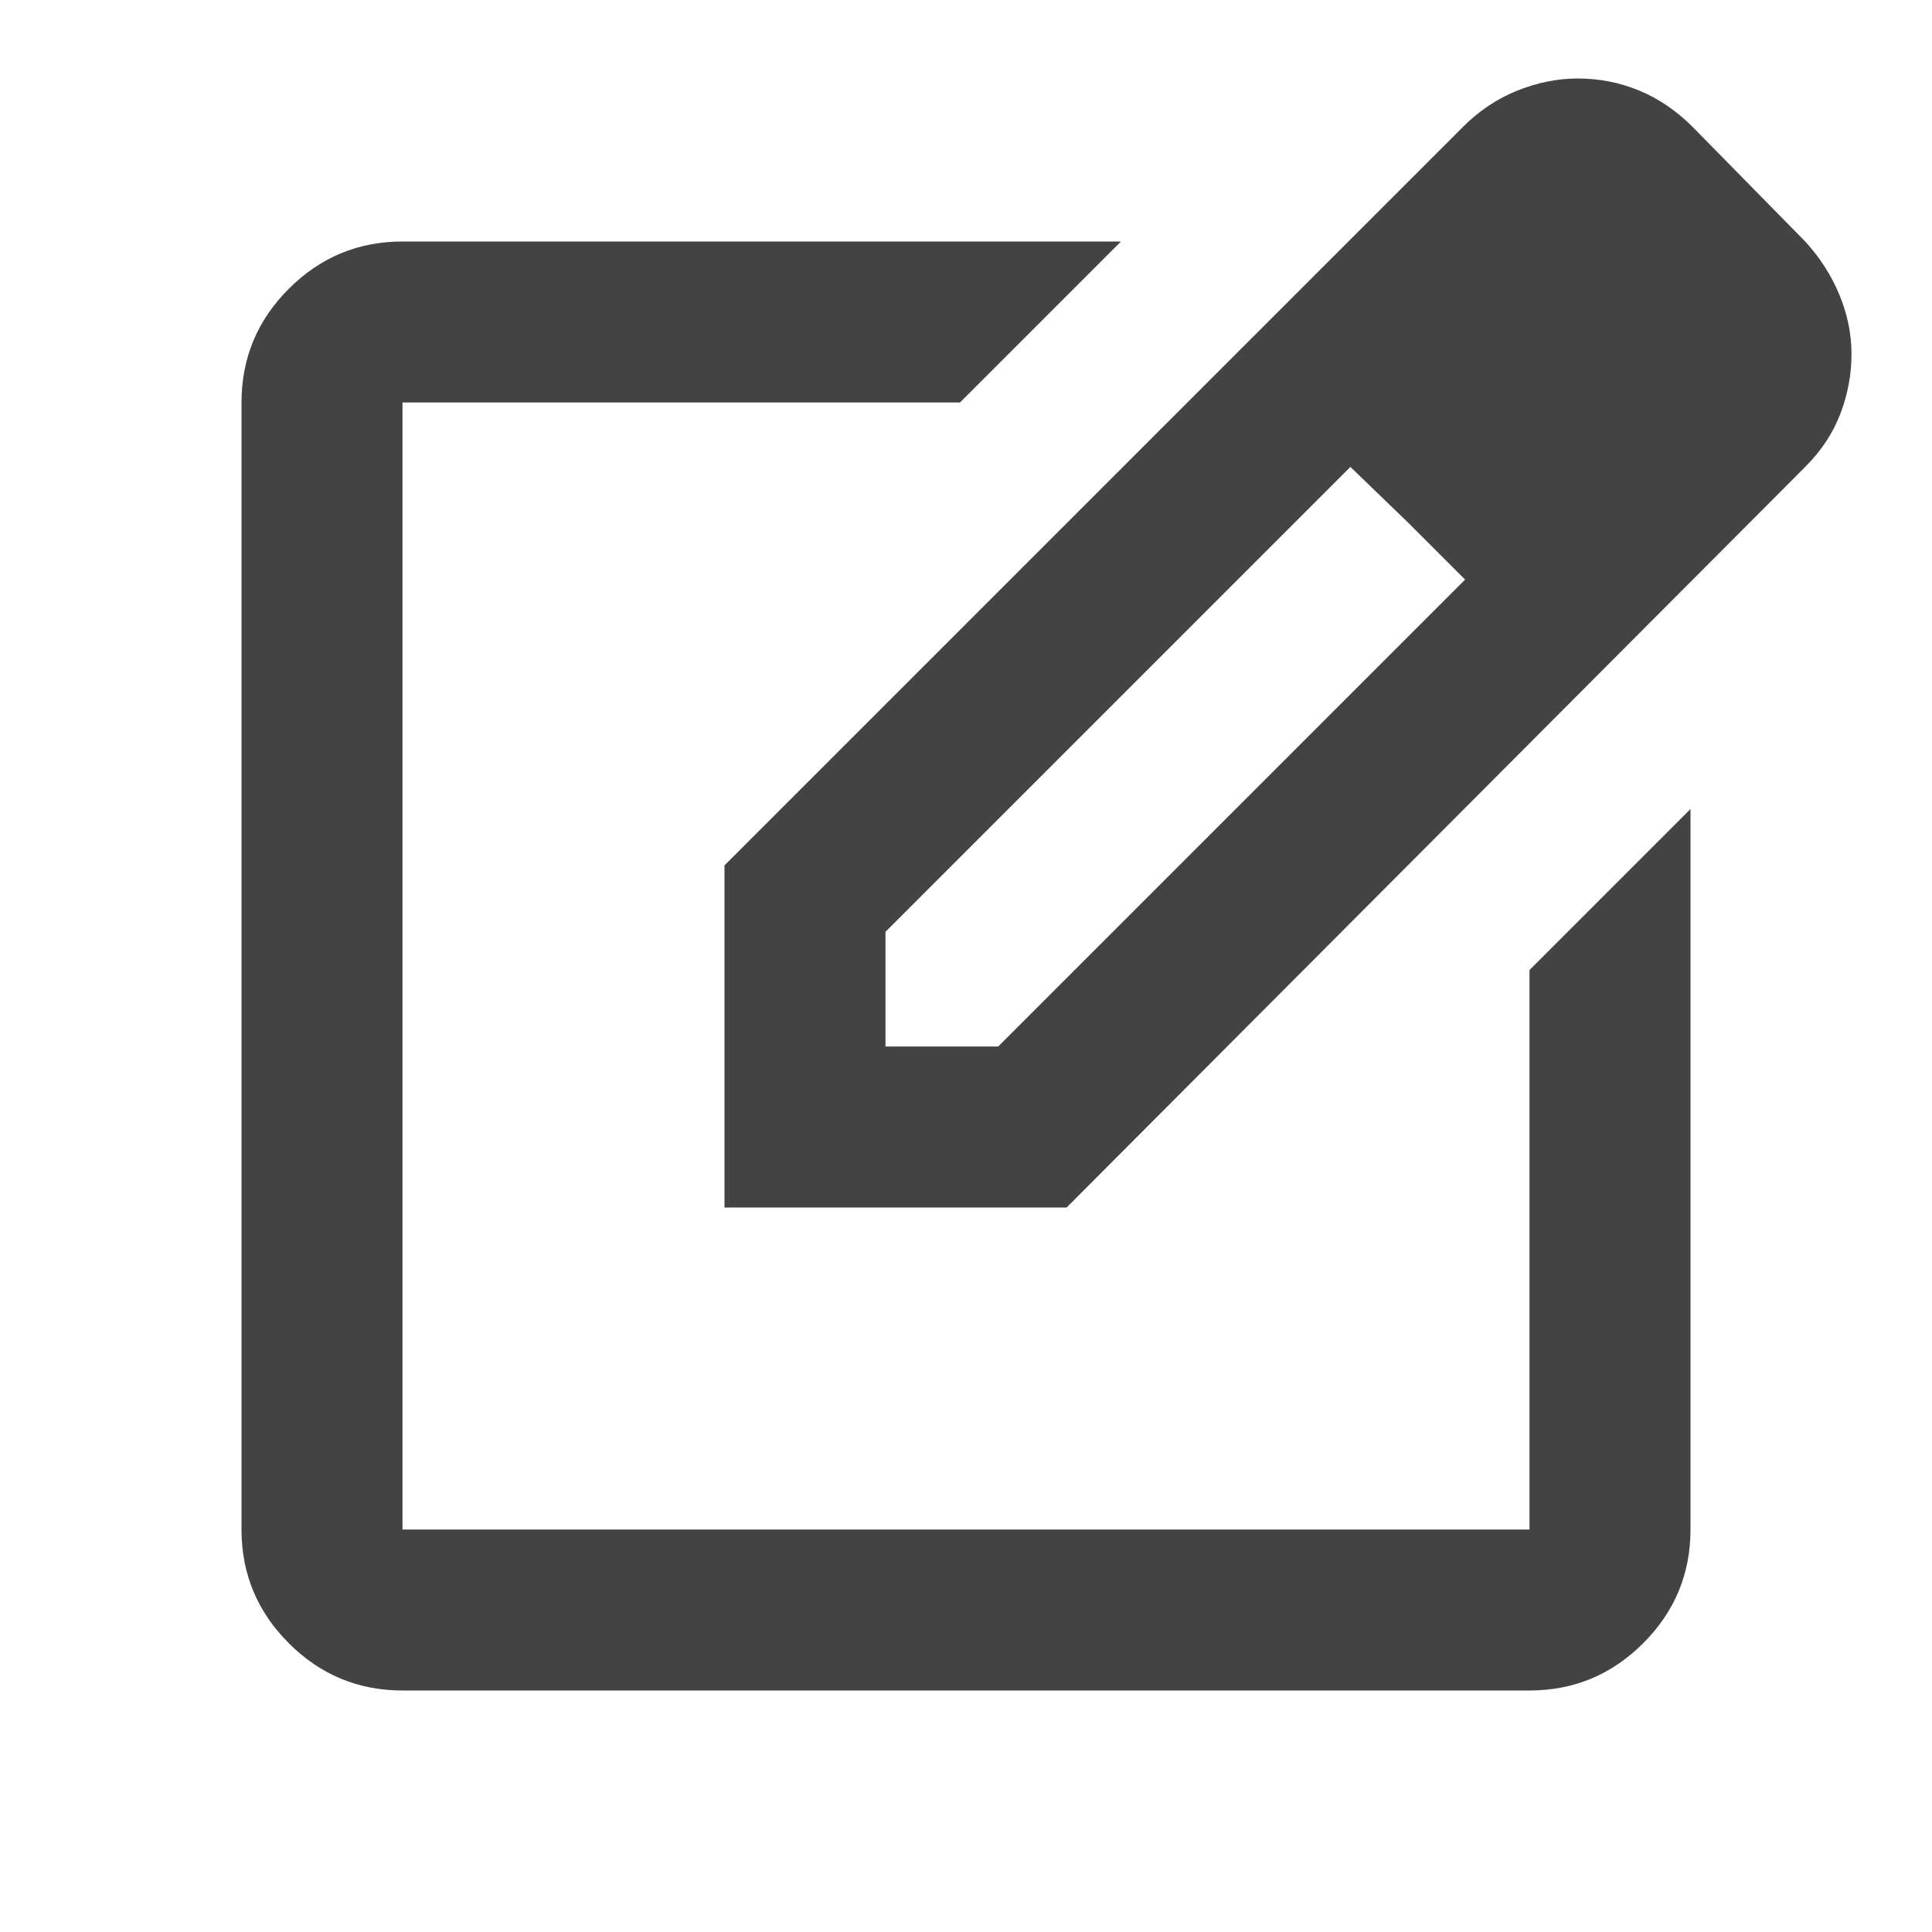
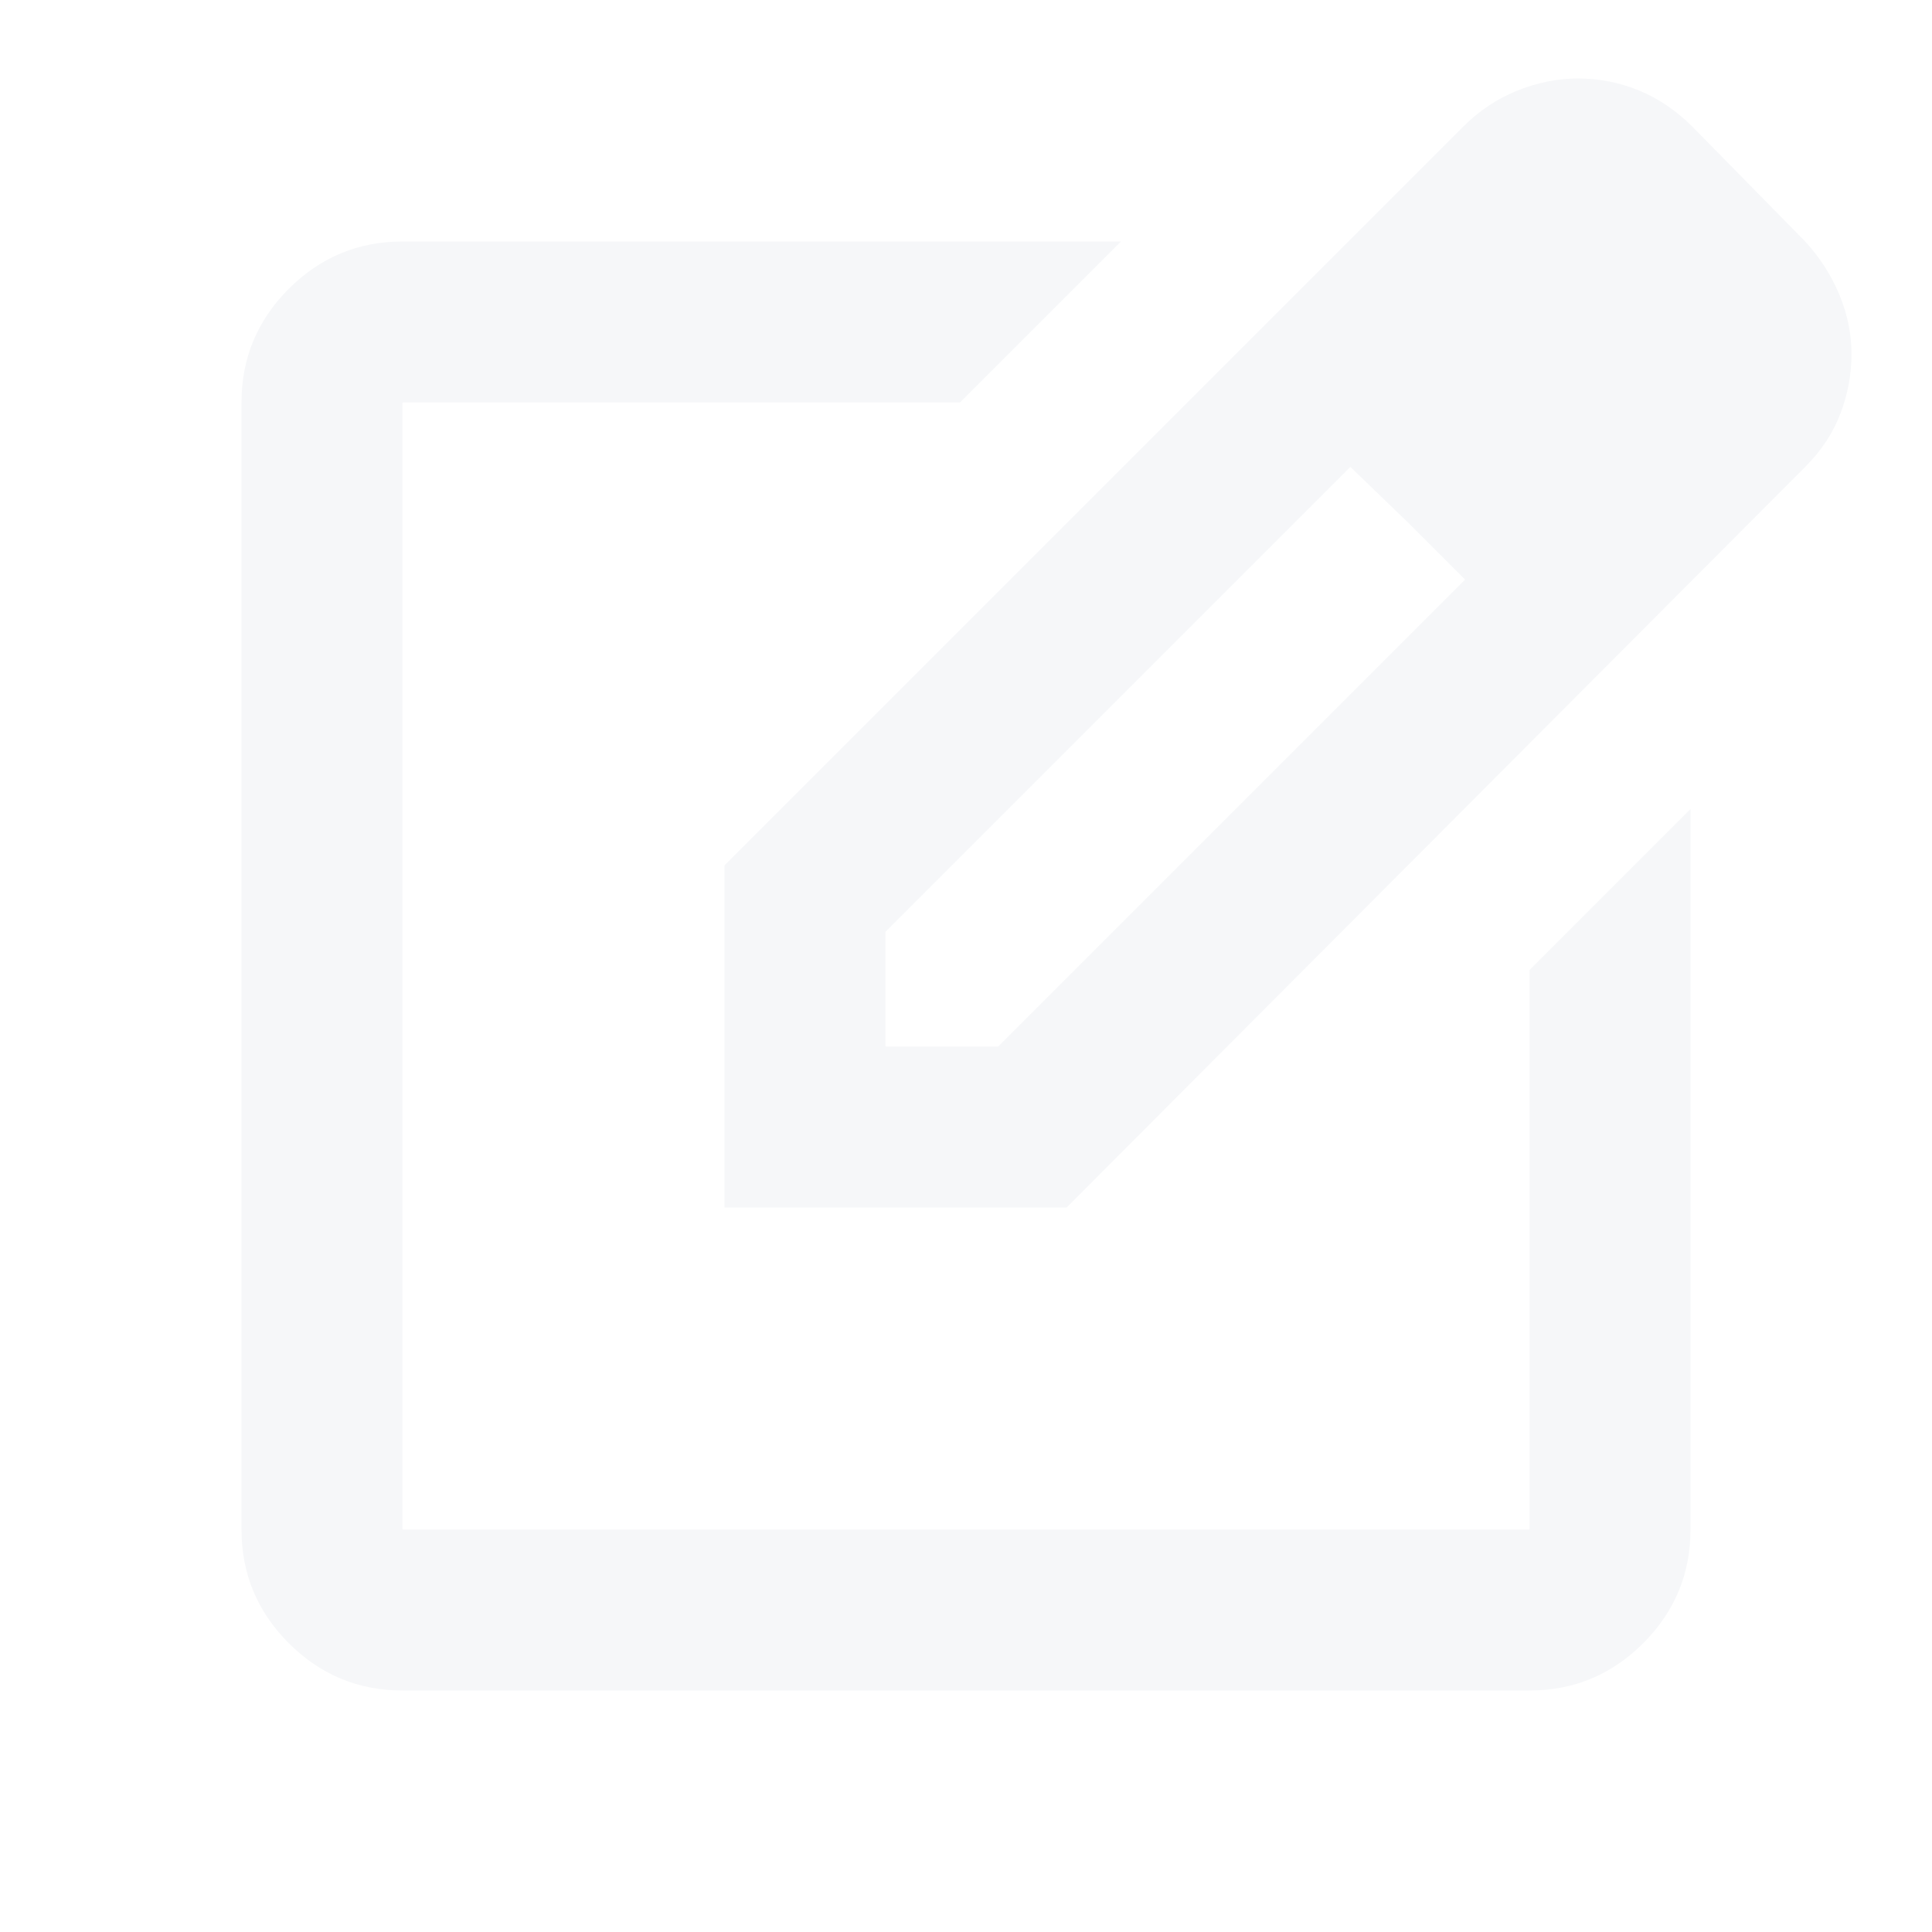
- <svg xmlns="http://www.w3.org/2000/svg" height="24px" viewBox="0 -960 960 960" width="24px" fill="#434343">
+ <svg xmlns="http://www.w3.org/2000/svg" height="24px" viewBox="0 -960 960 960" width="24px" fill="#f6f7f9">
  <path d="M200-120q-33 0-56.5-23.5T120-200v-560q0-33 23.5-56.5T200-840h357l-80 80H200v560h560v-278l80-80v358q0 33-23.5 56.5T760-120H200Zm280-360ZM360-360v-170l367-367q12-12 27-18t30-6q16 0 30.5 6t26.5 18l56 57q11 12 17 26.5t6 29.5q0 15-5.5 29.5T897-728L530-360H360Zm481-424-56-56 56 56ZM440-440h56l232-232-28-28-29-28-231 231v57Zm260-260-29-28 29 28 28 28-28-28Z" />
</svg>
